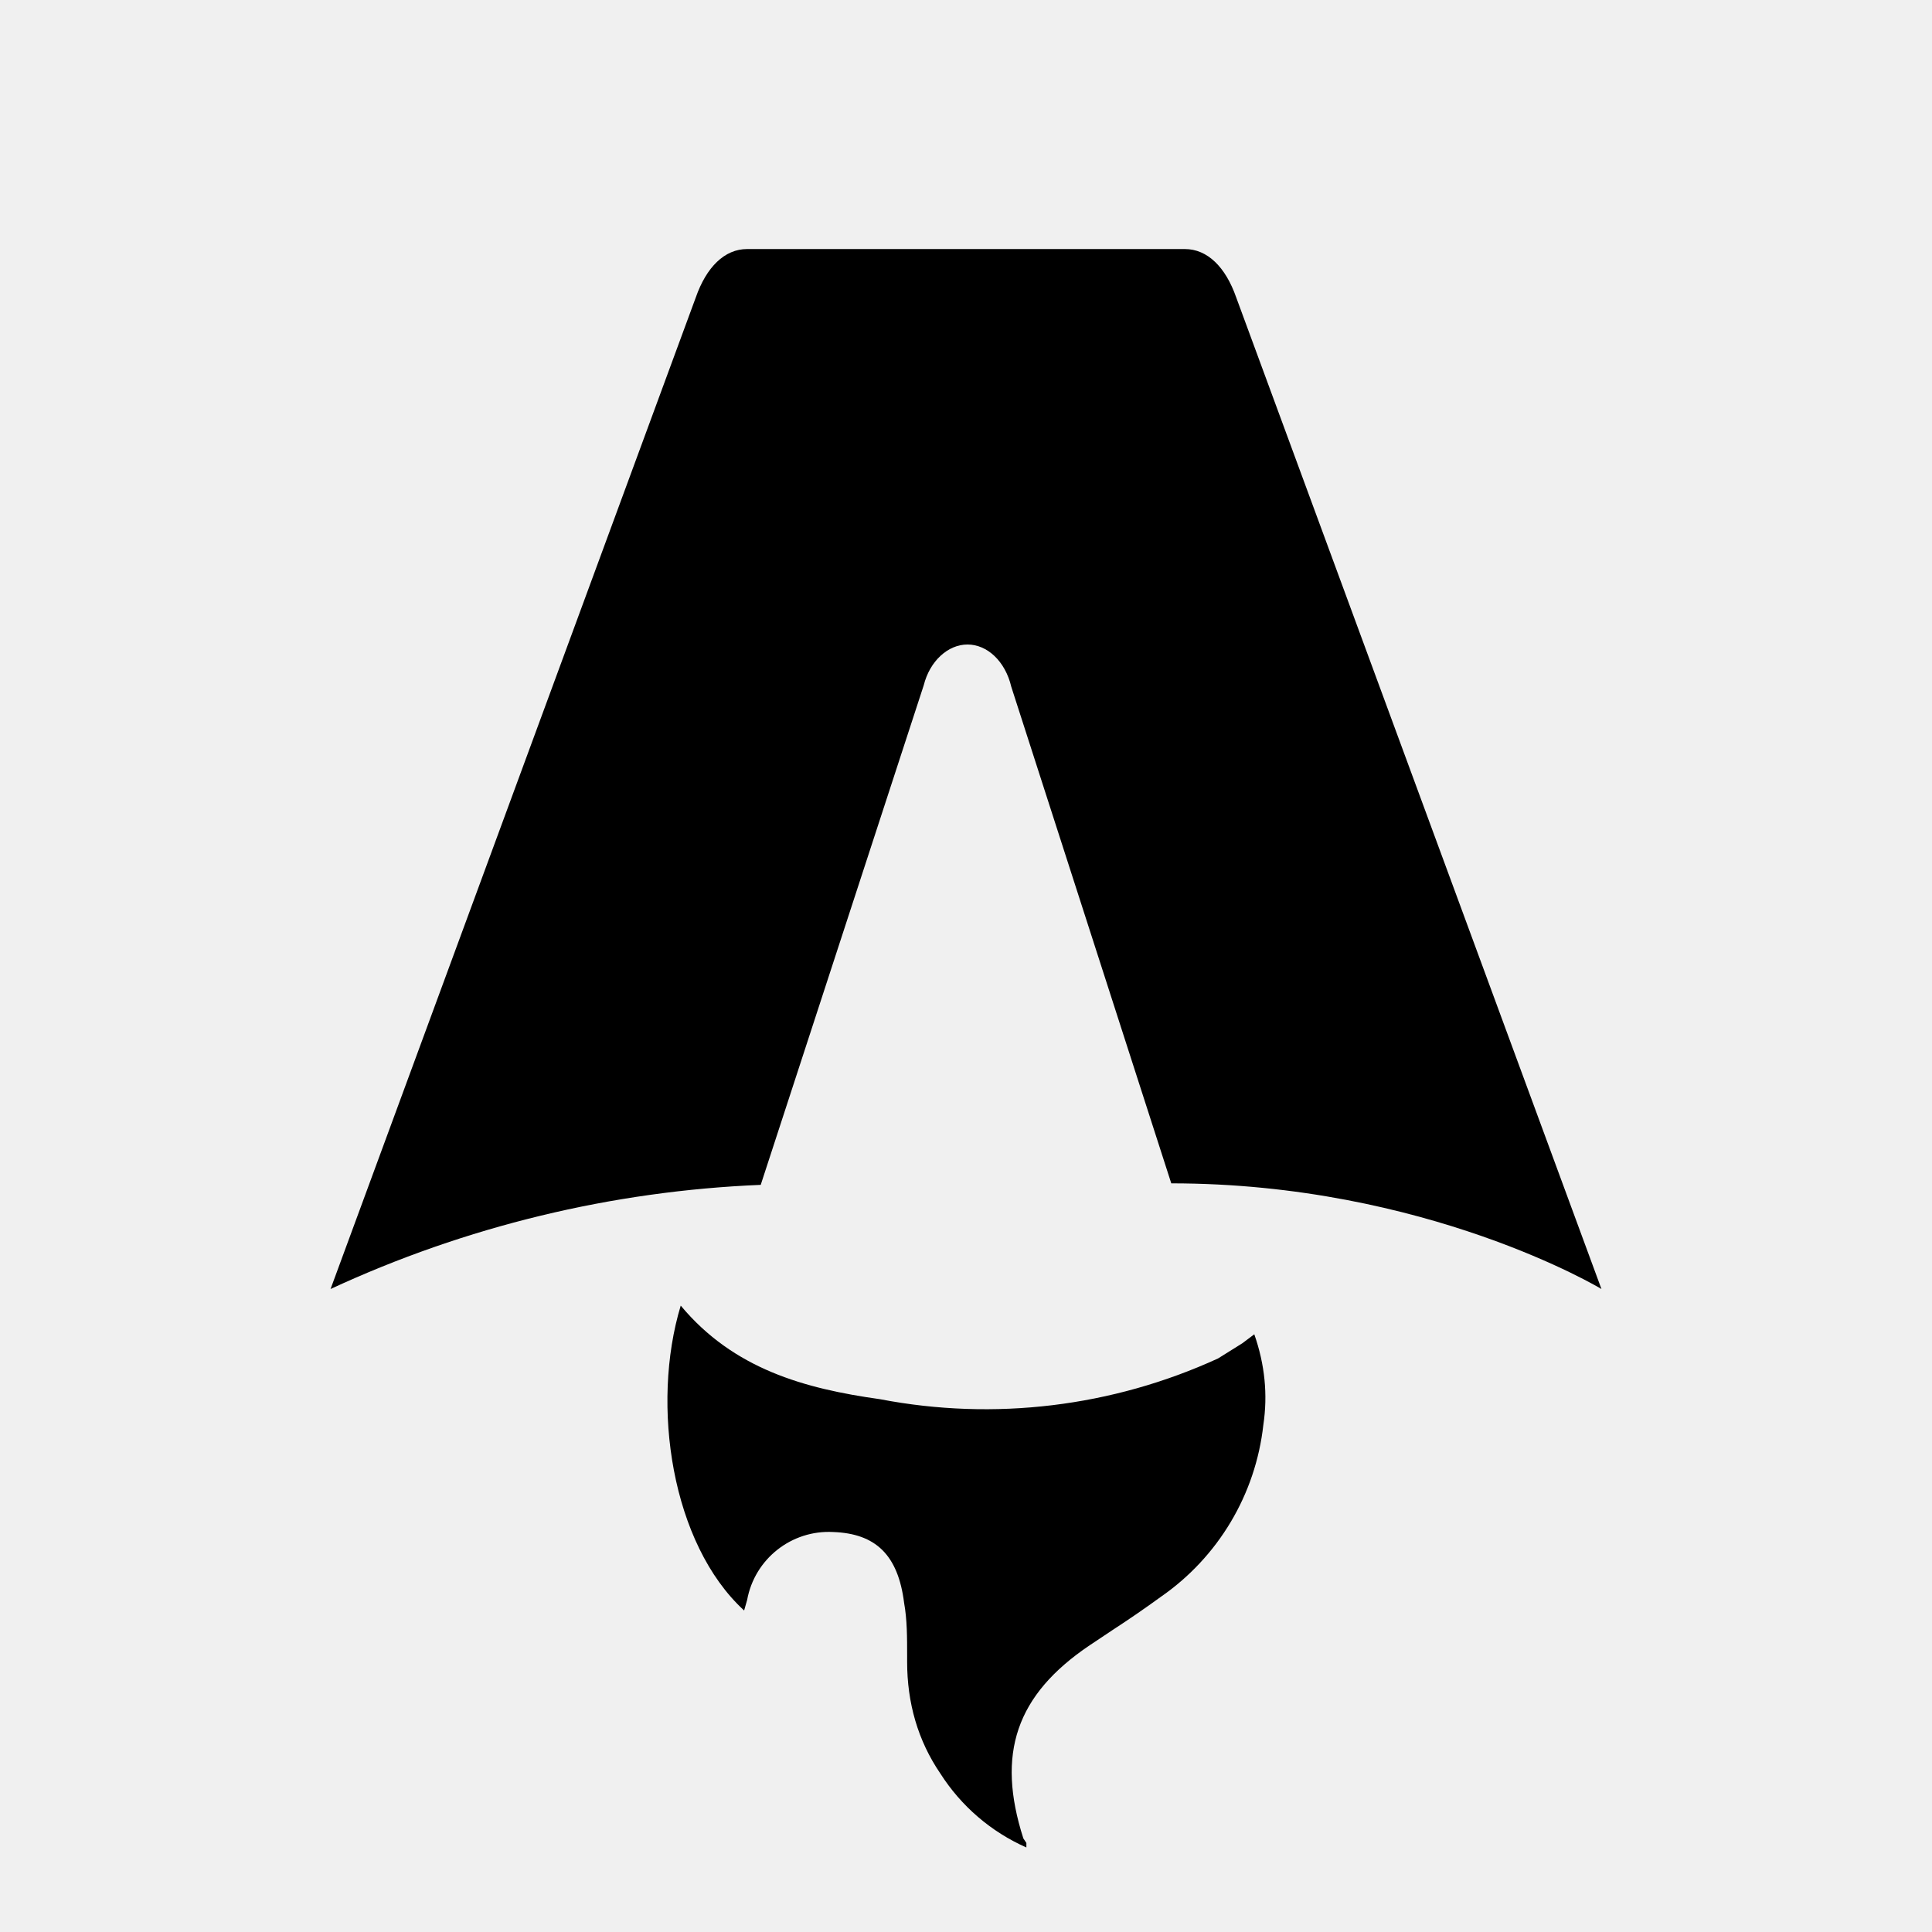
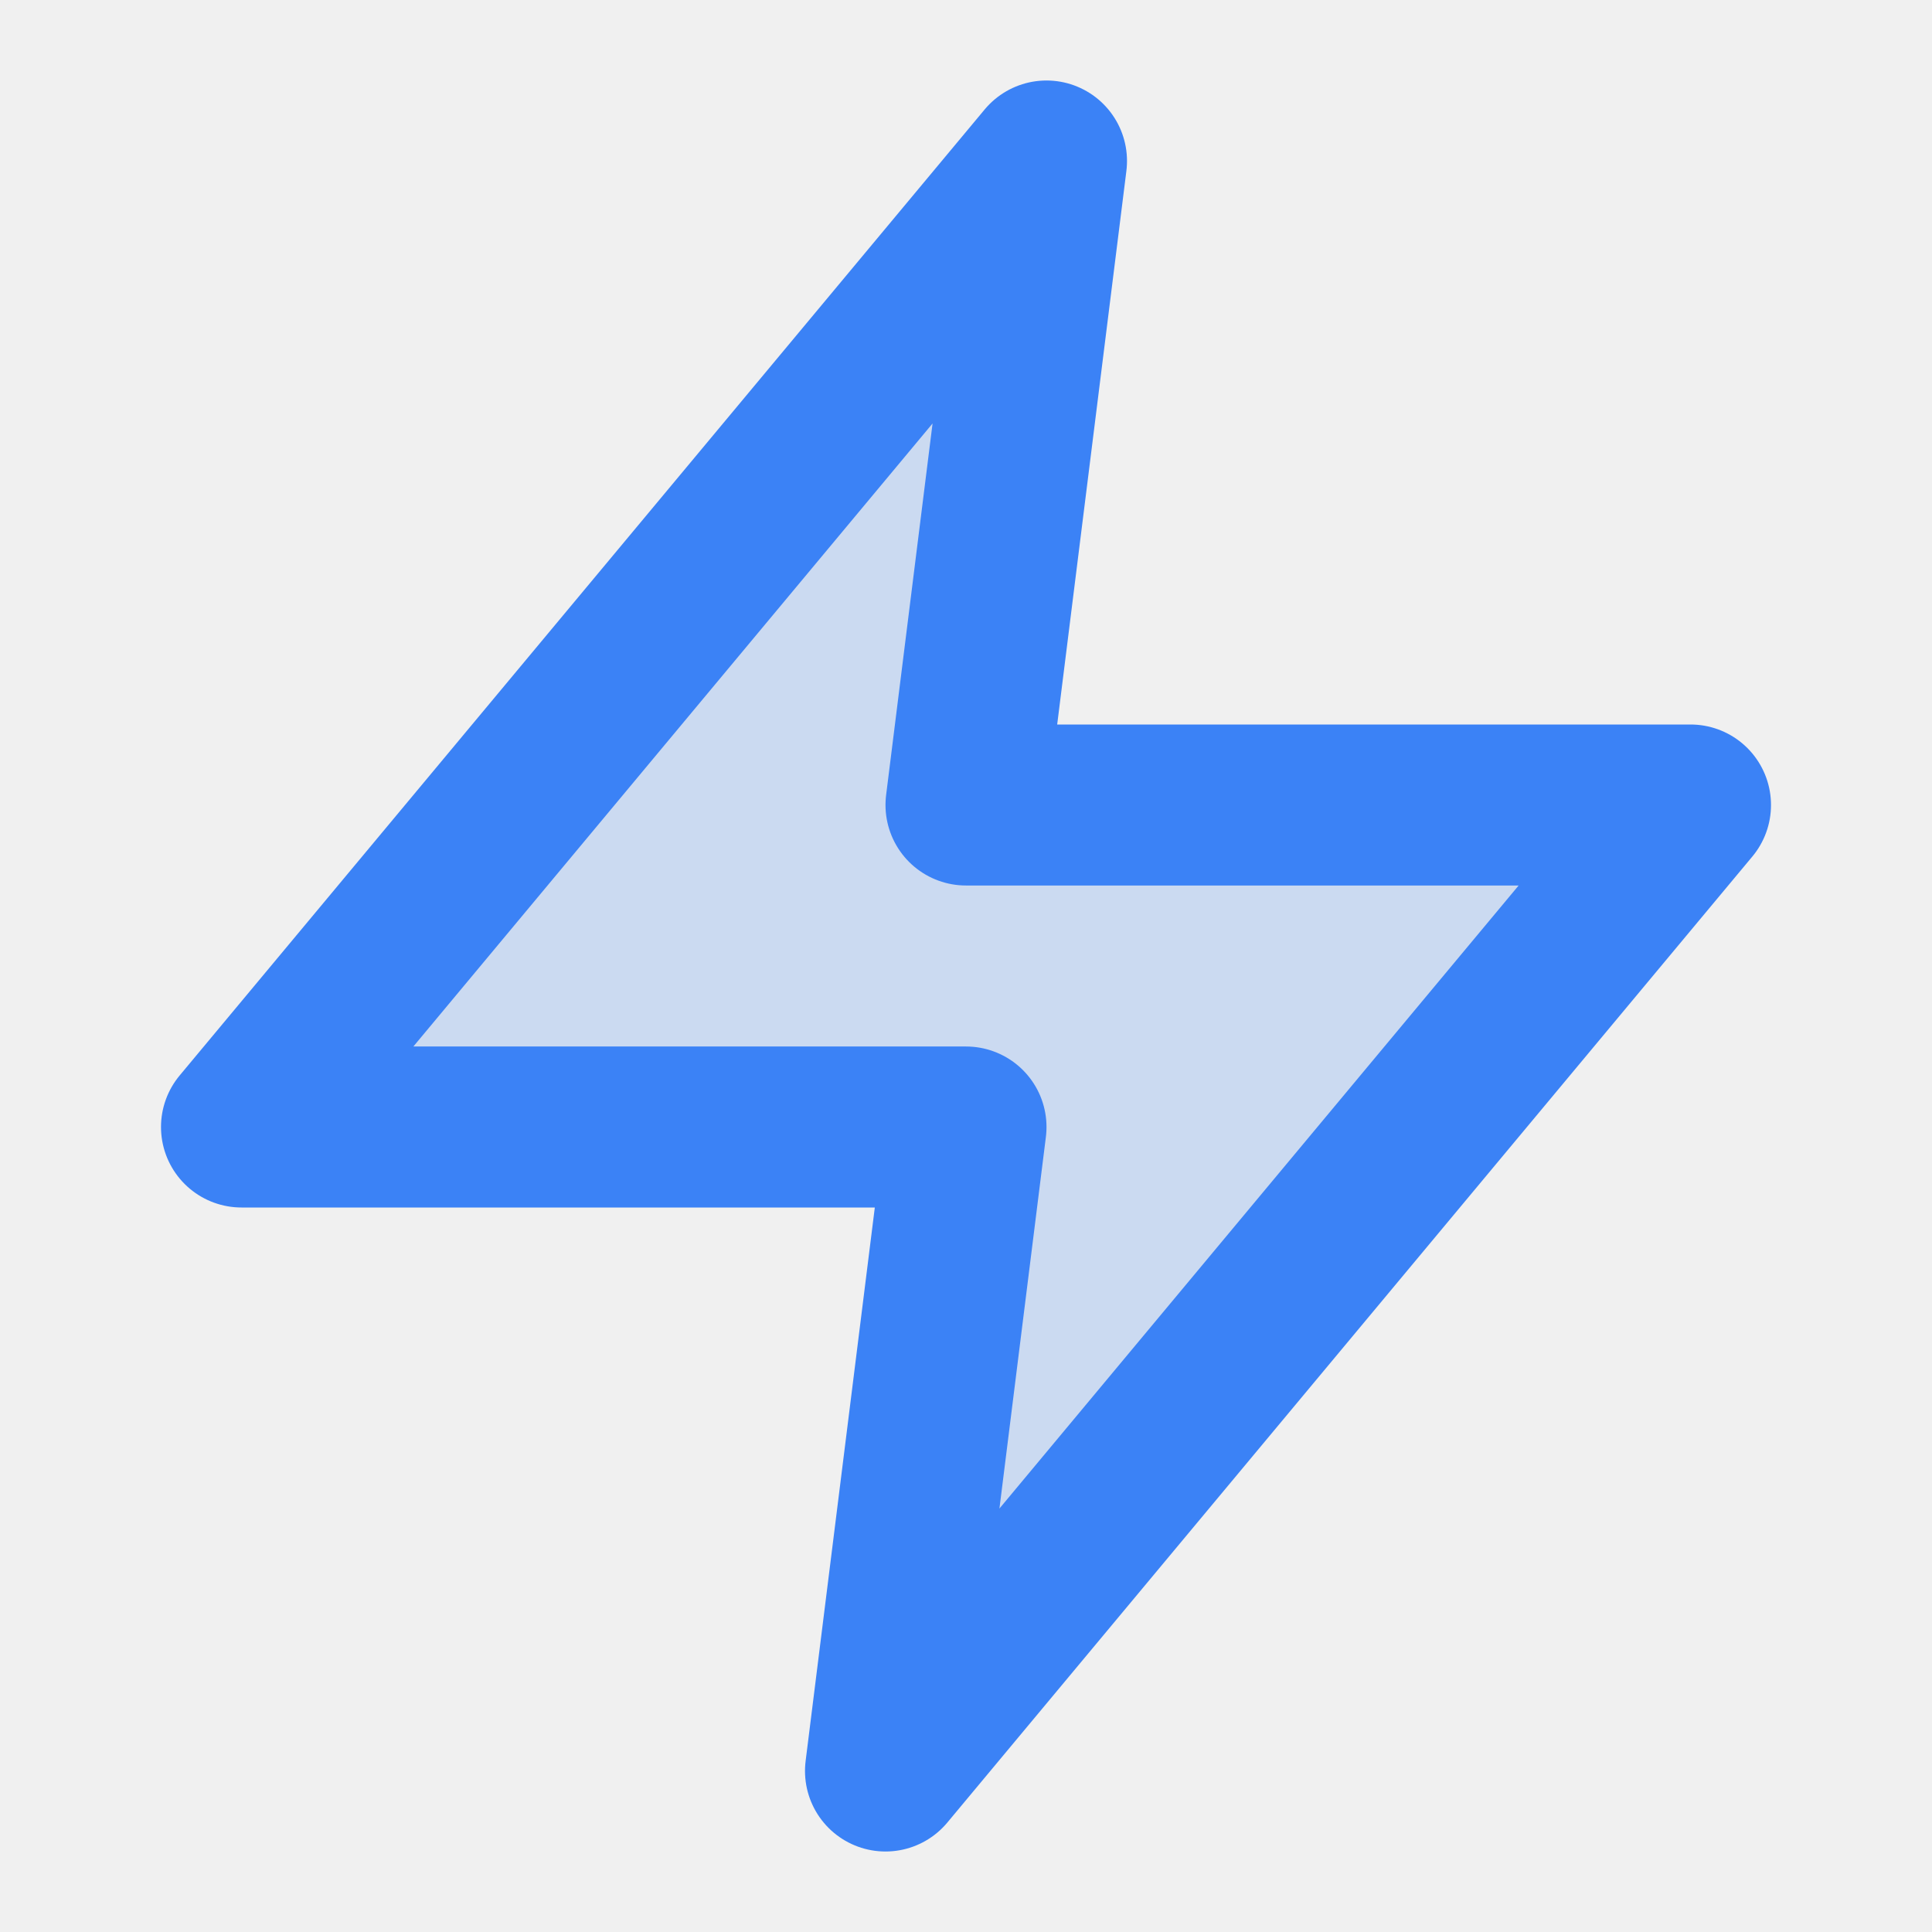
- <svg xmlns="http://www.w3.org/2000/svg" fill="none" viewBox="0 0 128 128">
-   <path d="M50.4 78.5a75.1 75.1 0 0 0-28.5 6.9l24.2-65.7c.7-2 1.9-3.2 3.4-3.2h29c1.5 0 2.7 1.2 3.4 3.2l24.2 65.7s-11.6-7-28.5-7L67 45.5c-.4-1.7-1.6-2.8-2.9-2.8-1.3 0-2.5 1.1-2.9 2.7L50.4 78.5Zm-1.1 28.2Zm-4.2-20.2c-2 6.6-.6 15.8 4.2 20.2a17.5 17.5 0 0 1 .2-.7 5.5 5.5 0 0 1 5.7-4.5c2.8.1 4.3 1.5 4.7 4.7.2 1.1.2 2.3.2 3.5v.4c0 2.7.7 5.2 2.2 7.4a13 13 0 0 0 5.7 4.9v-.3l-.2-.3c-1.8-5.6-.5-9.5 4.4-12.8l1.5-1a73 73 0 0 0 3.2-2.2 16 16 0 0 0 6.8-11.4c.3-2 .1-4-.6-6l-.8.6-1.6 1a37 37 0 0 1-22.4 2.7c-5-.7-9.7-2-13.2-6.2Z" />
-   <style>
-         path { fill: #000; }
-         @media (prefers-color-scheme: dark) {
-             path { fill: #FFF; }
-         }
-     </style>
+ <svg xmlns="http://www.w3.org/2000/svg" width="128" height="128" viewBox="0 0 24 24" fill="none" stroke="#3b82f6" stroke-width="2" stroke-linecap="round" stroke-linejoin="round">
+   <polygon points="13 2 3 14 12 14 11 22 21 10 12 10 13 2" fill="rgba(59,130,246,0.2)" />
</svg>
